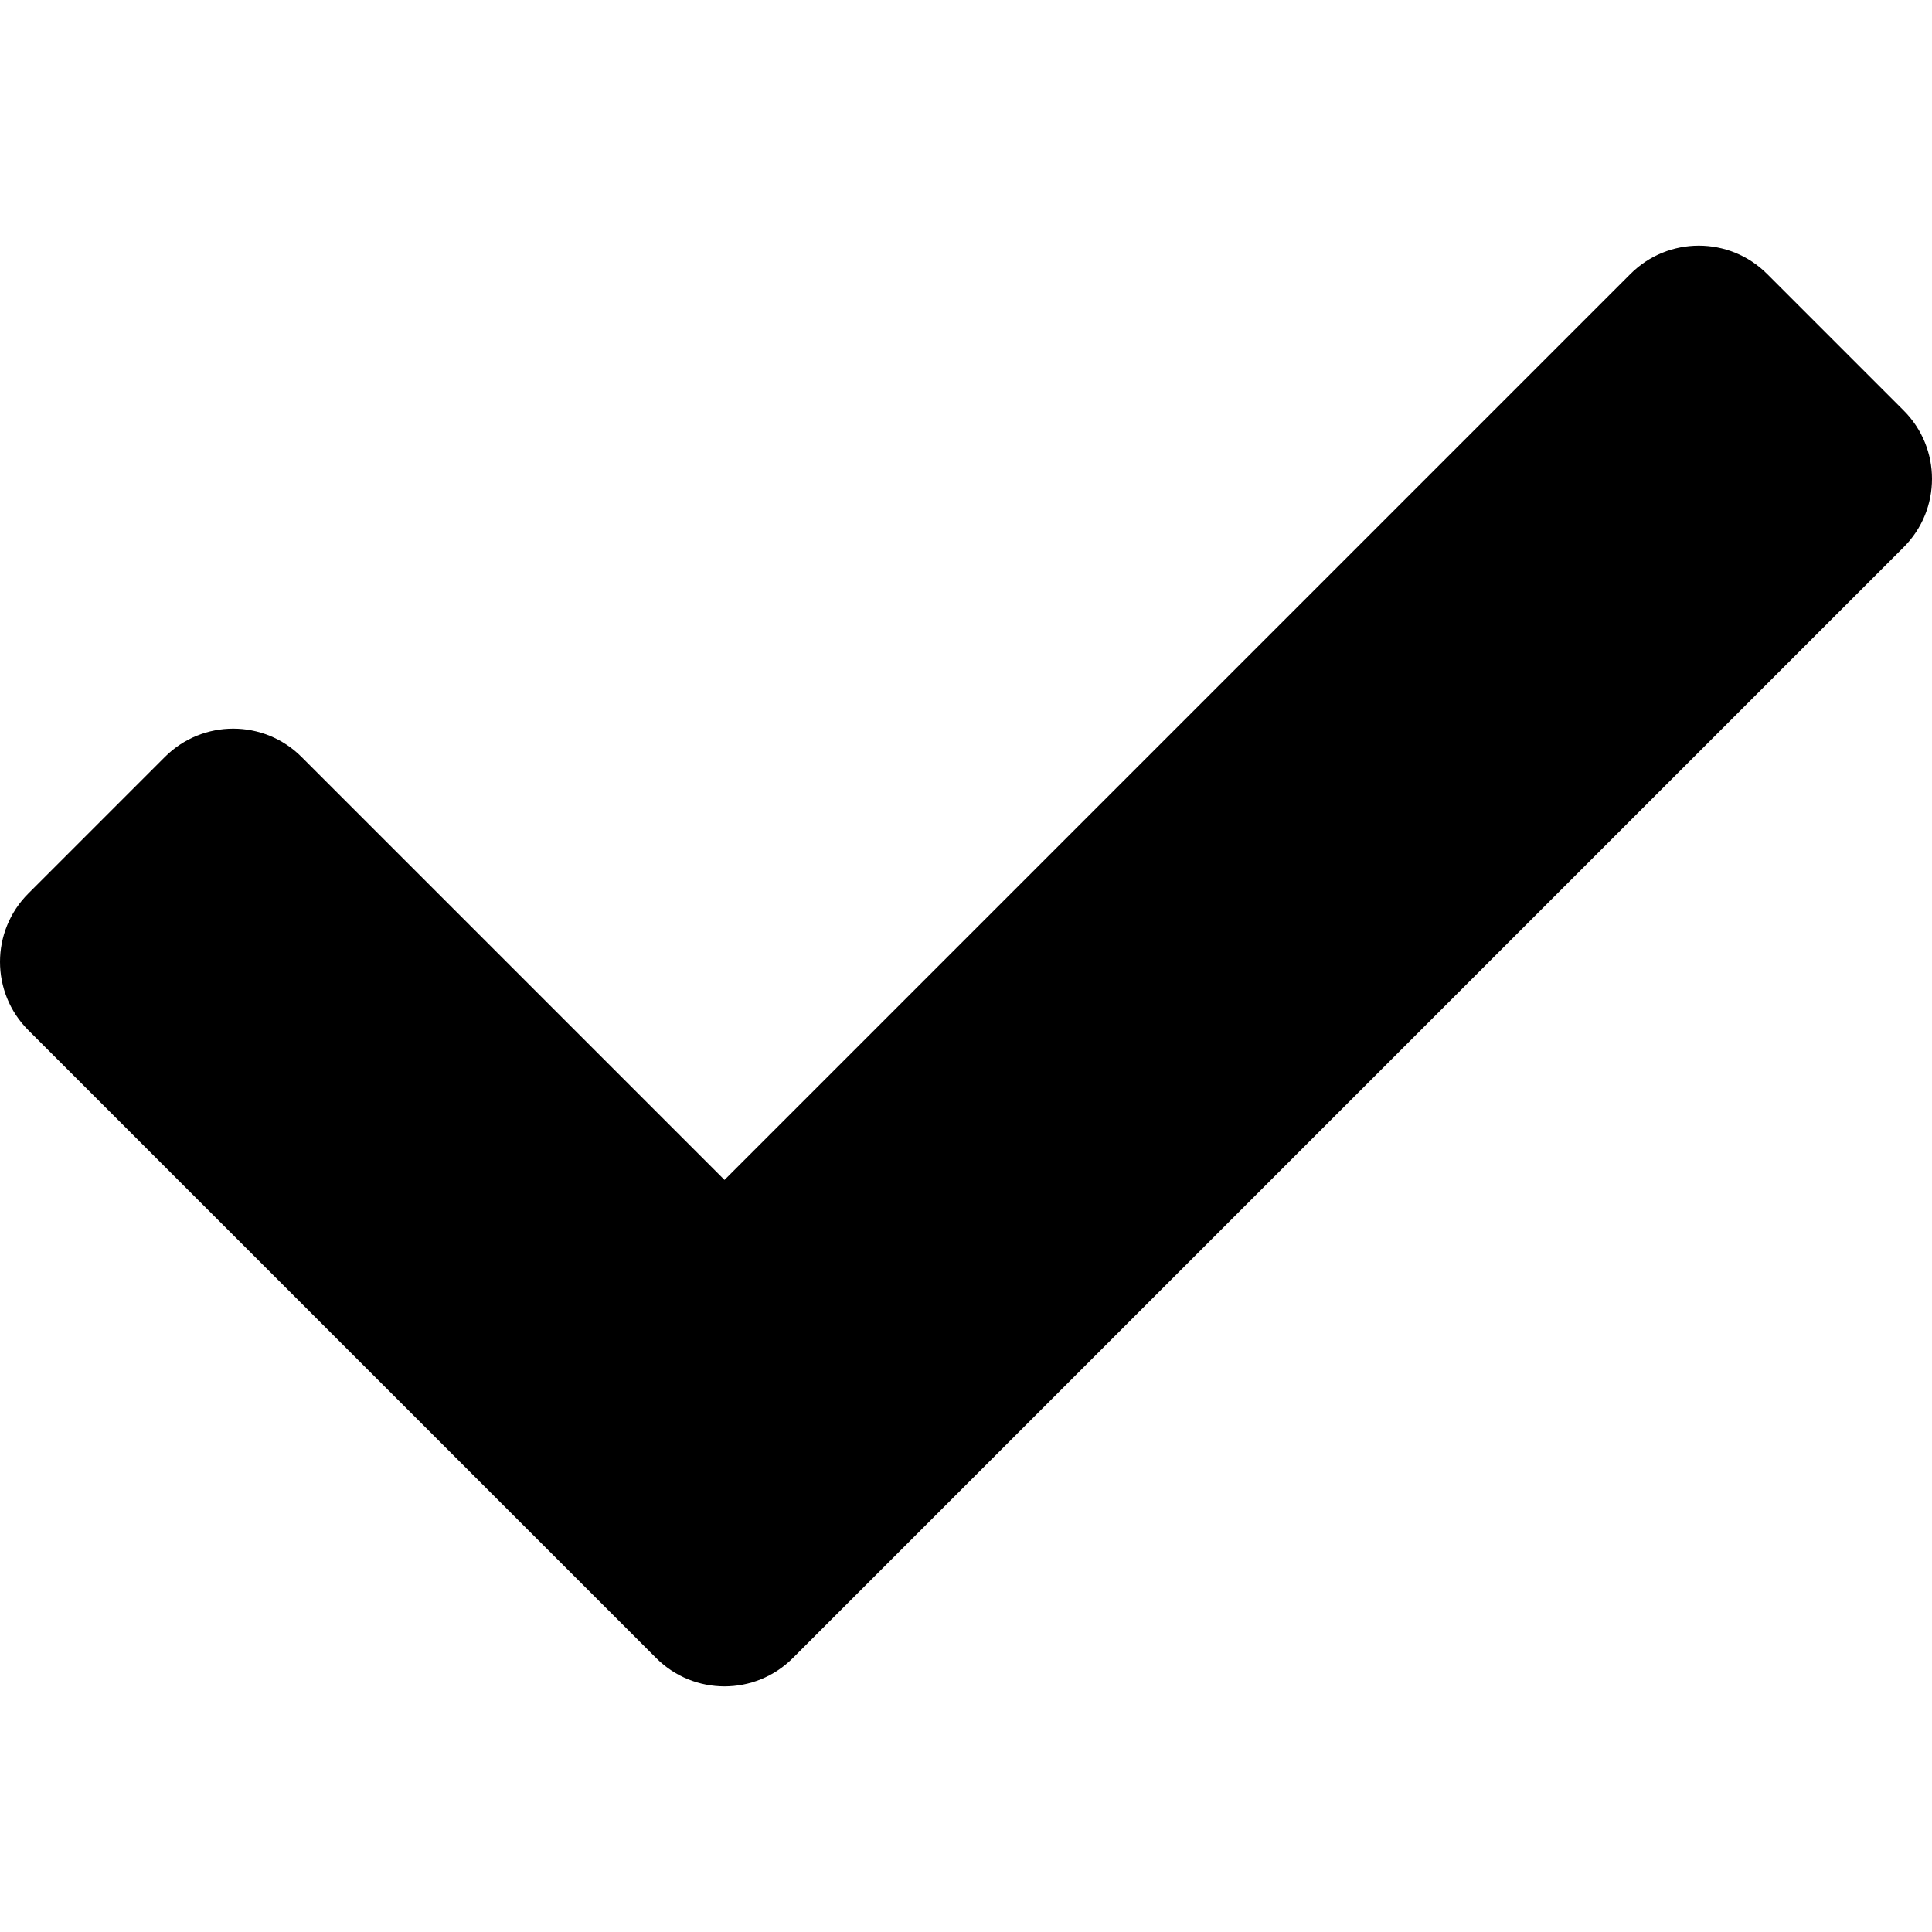
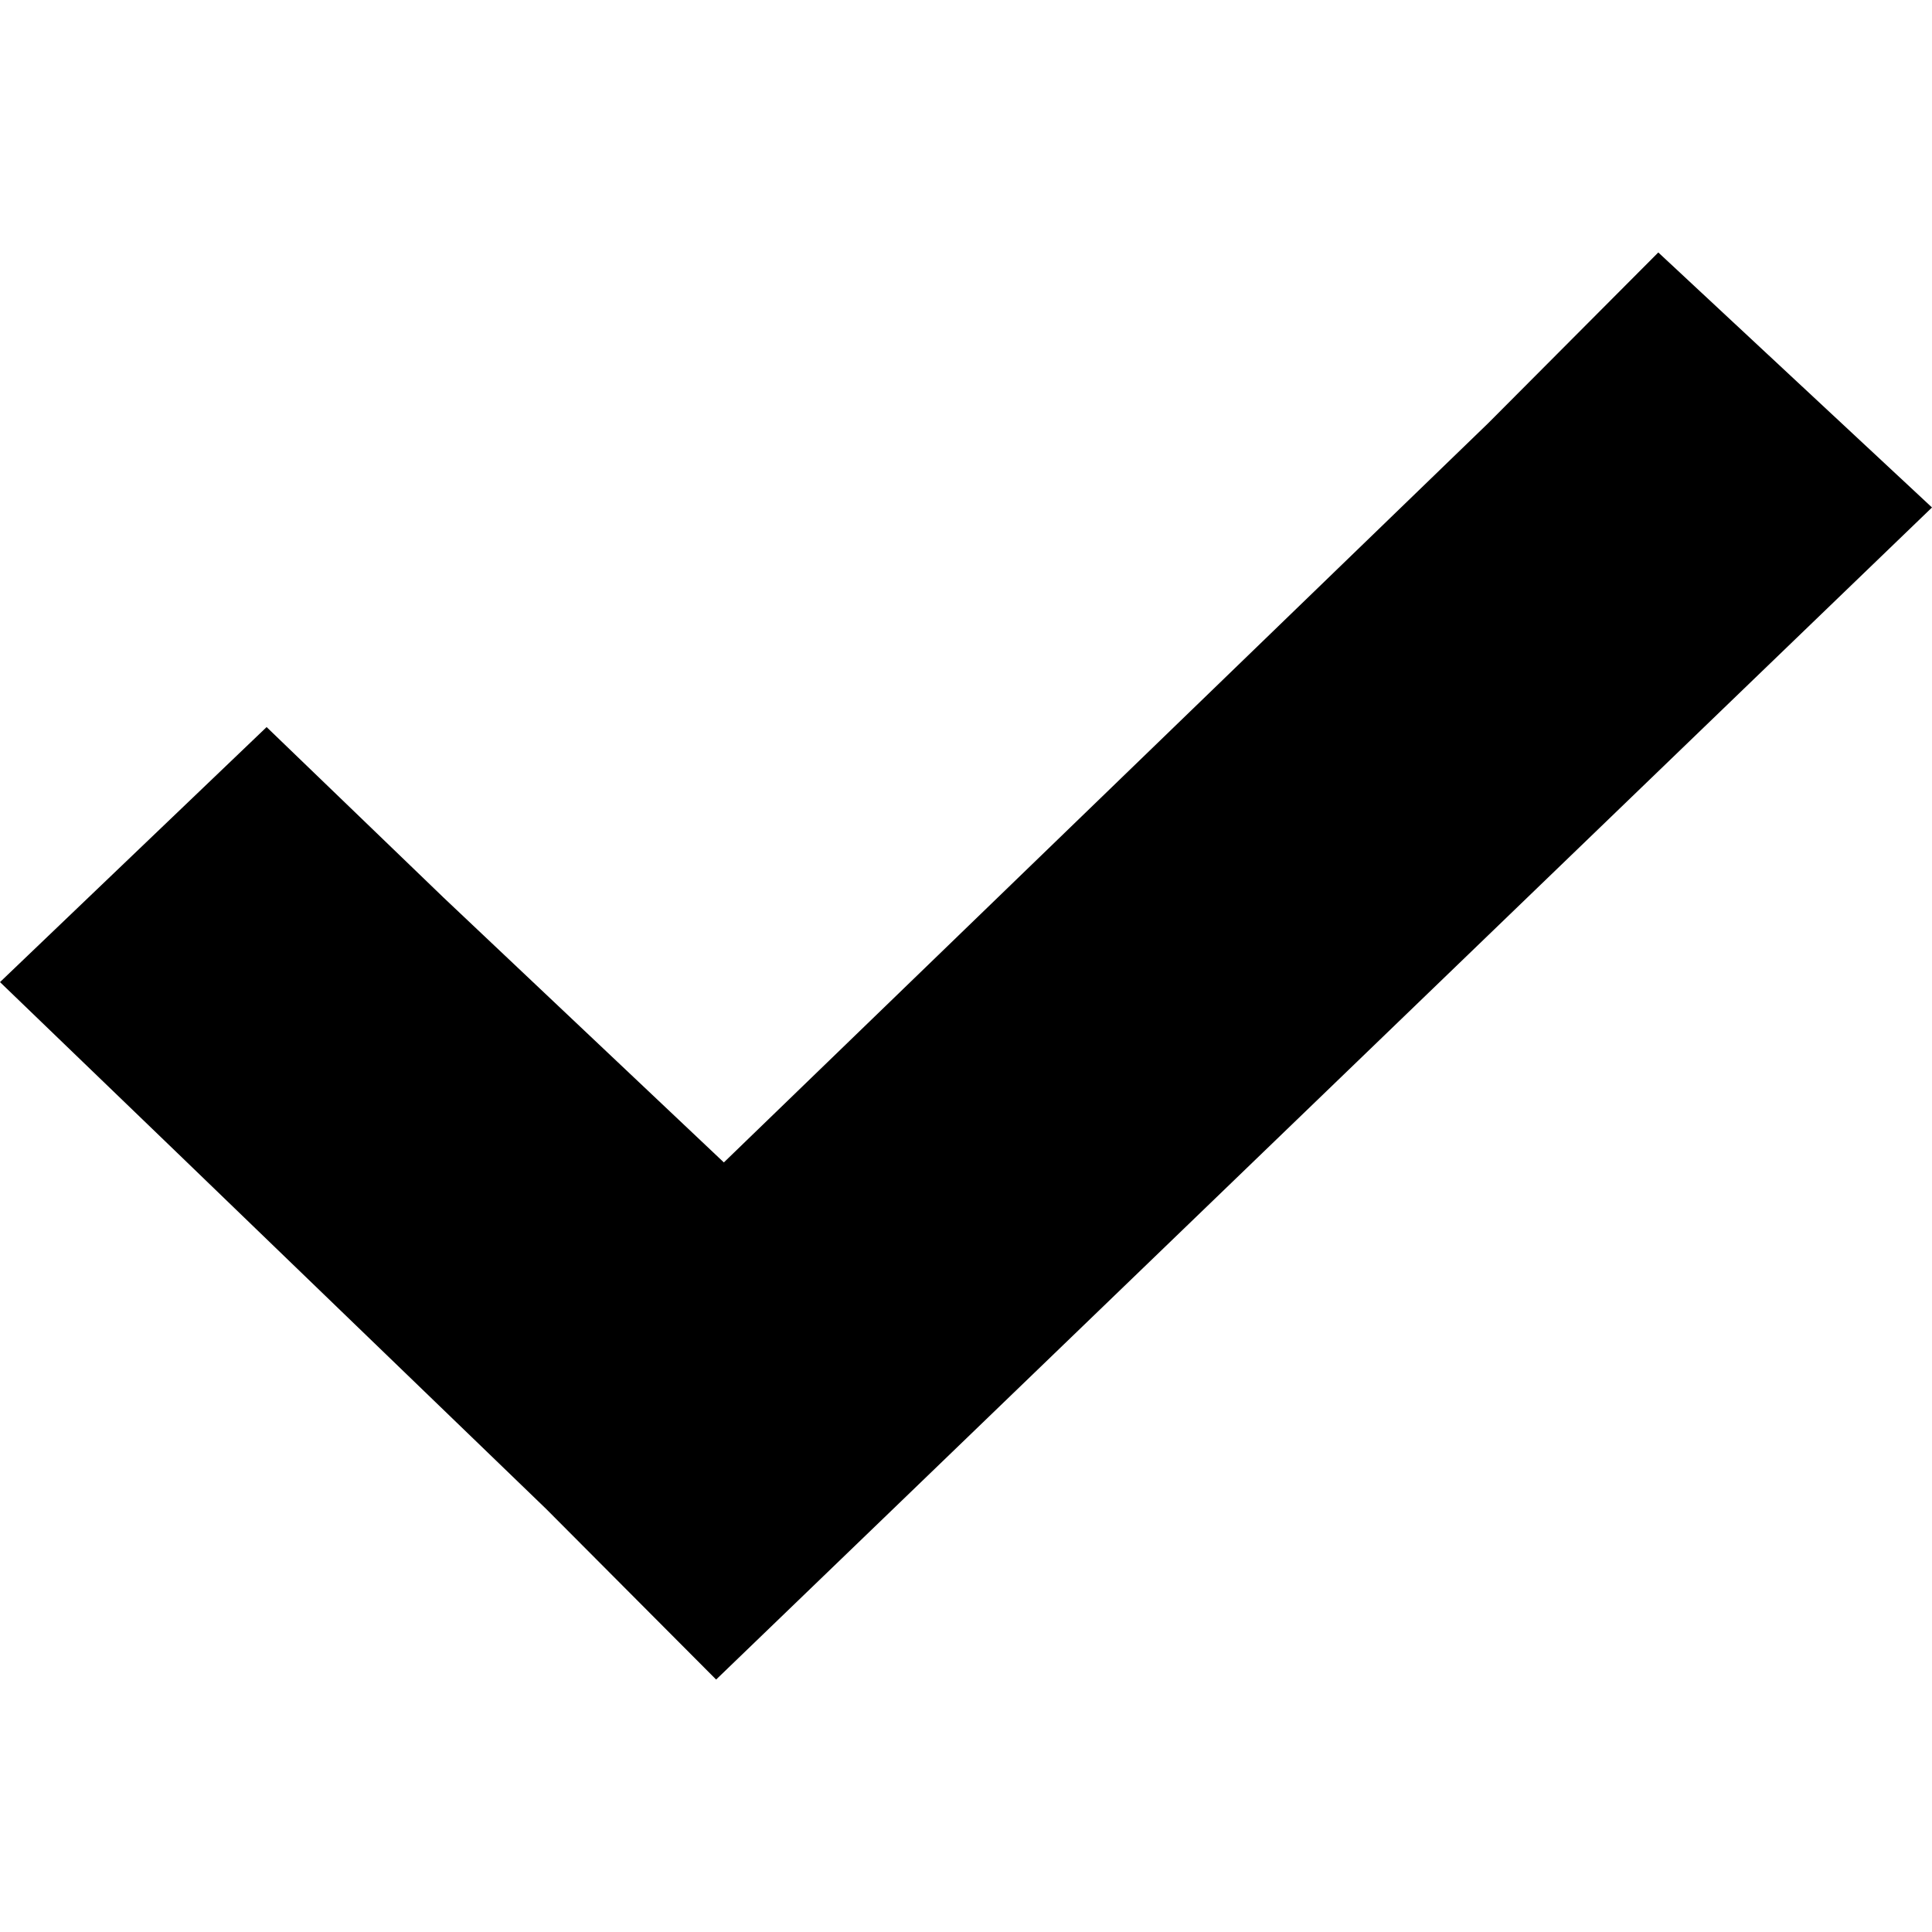
- <svg xmlns="http://www.w3.org/2000/svg" aria-hidden="true" role="img" viewBox="0 0 512 512">
-   <path d="M173.898 439.404l-166.4-166.4c-9.997-9.997-9.997-26.206 0-36.204l36.203-36.204c9.997-9.998 26.207-9.998 36.204 0L192 312.69 432.095 72.596c9.997-9.997 26.207-9.997 36.204 0l36.203 36.204c9.997 9.997 9.997 26.206 0 36.204l-294.4 294.401c-9.998 9.997-26.207 9.997-36.204-.001z" />
+ <svg xmlns="http://www.w3.org/2000/svg" id="Layer_1" data-name="Layer 1" viewBox="0 0 30 30">
+   <polyline points="25.75 3.92 23.11 6.57 11.24 18.05 6.89 13.94 4.14 11.29 0 15.25 2.75 17.9 8.48 23.43 11.12 26.08 13.87 23.43 27.25 10.53 30 7.88" />
</svg>
